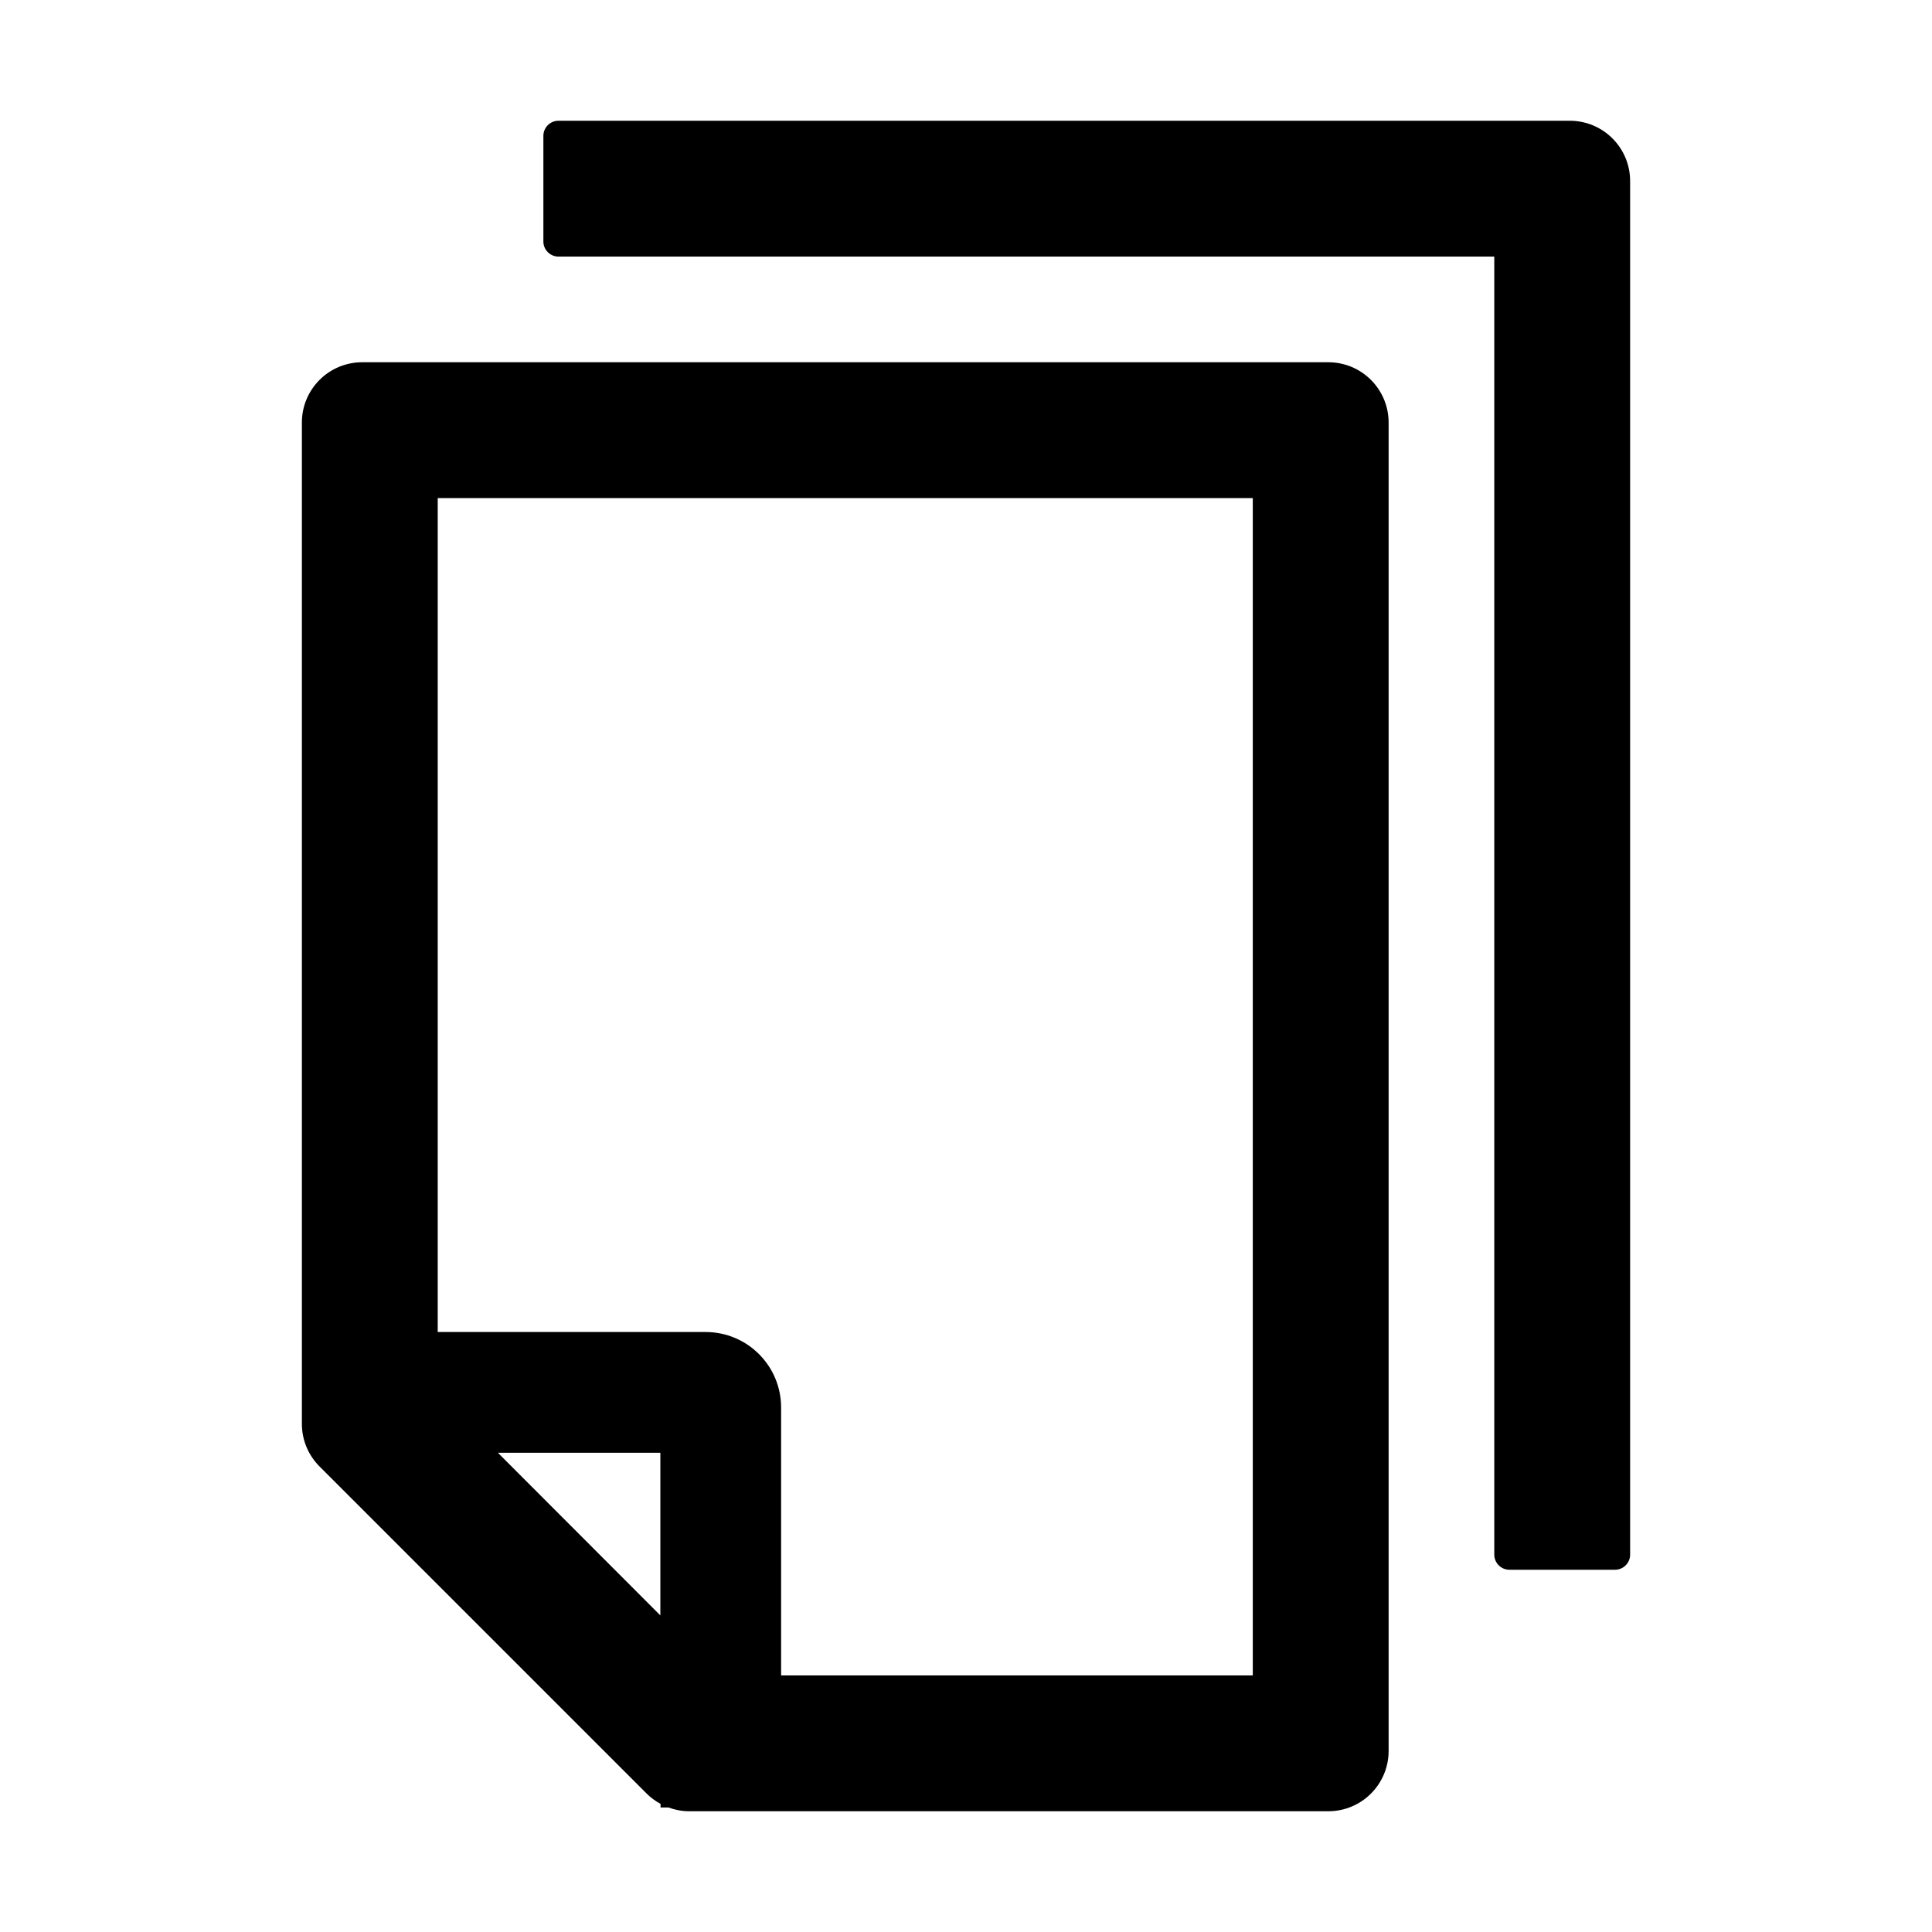
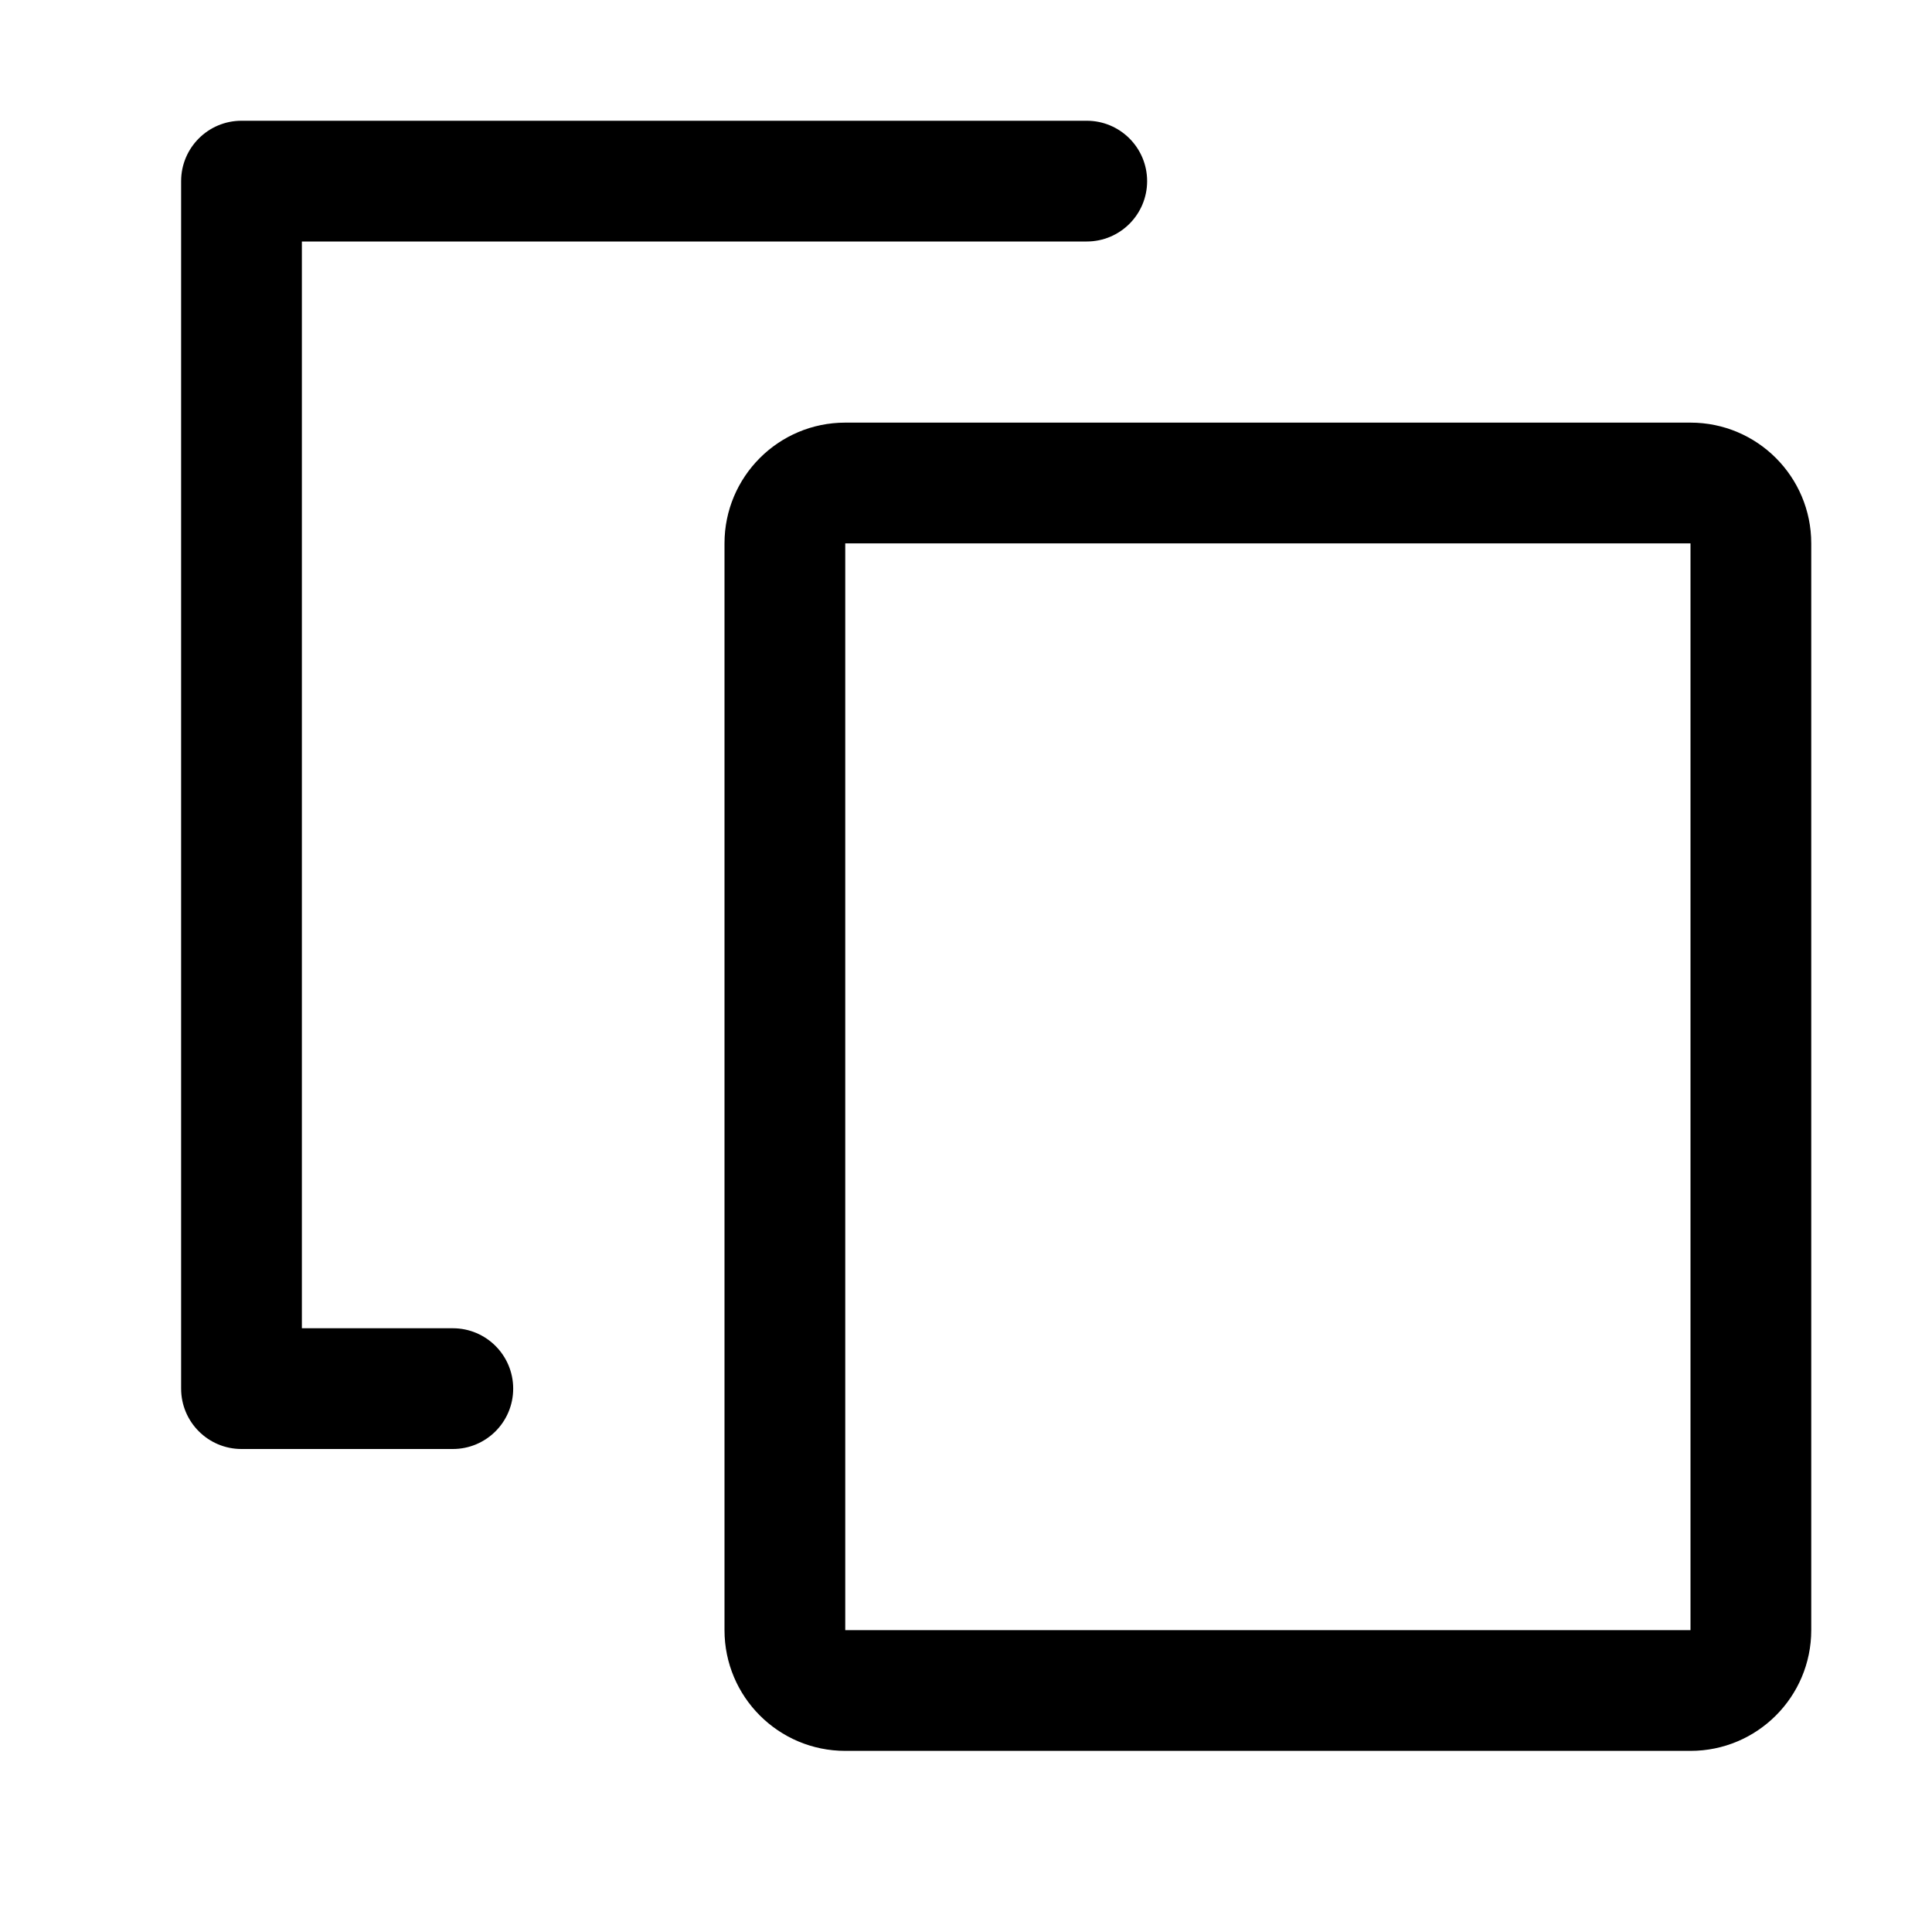
<svg xmlns="http://www.w3.org/2000/svg" class="icon" viewBox="0 0 1024 1024">
-   <path d="M832 64H296c-4.4 0-8 3.6-8 8v56c0 4.4 3.6 8 8 8h496v688c0 4.4 3.6 8 8 8h56c4.4 0 8-3.6 8-8V96c0-17.7-14.3-32-32-32zM704 192H192c-17.7 0-32 14.3-32 32v530.7c0 8.5 3.4 16.6 9.4 22.6l173.3 173.3c2.2 2.2 4.7 4 7.4 5.5v1.9h4.2c3.5 1.3 7.2 2 11 2H704c17.7 0 32-14.3 32-32V224c0-17.7-14.3-32-32-32zM350 856.2L263.9 770H350v86.2zM664 888H414V746c0-22.1-17.9-40-40-40H232V264h432v624z" />
+   <path d="M160,704 L240,704 C257.673,704 272,718.327 272,736 C272,753.673 257.673,768 240,768 L128,768 C110.327,768 96,753.673 96,736 L96,96 C96,78.327 110.327,64 128,64 L576,64 C593.673,64 608,78.327 608,96 C608,113.673 593.673,128 576,128 L160,128 L160,704 Z M448,224 L896,224 C931.346,224 960,252.654 960,288 L960,864 C960,899.346 931.346,928 896,928 L448,928 C412.654,928 384,899.346 384,864 L384,288 C384,252.654 412.654,224 448,224 Z M448,288 L448,864 L896,864 L896,288 L448,288 Z" />
</svg>
